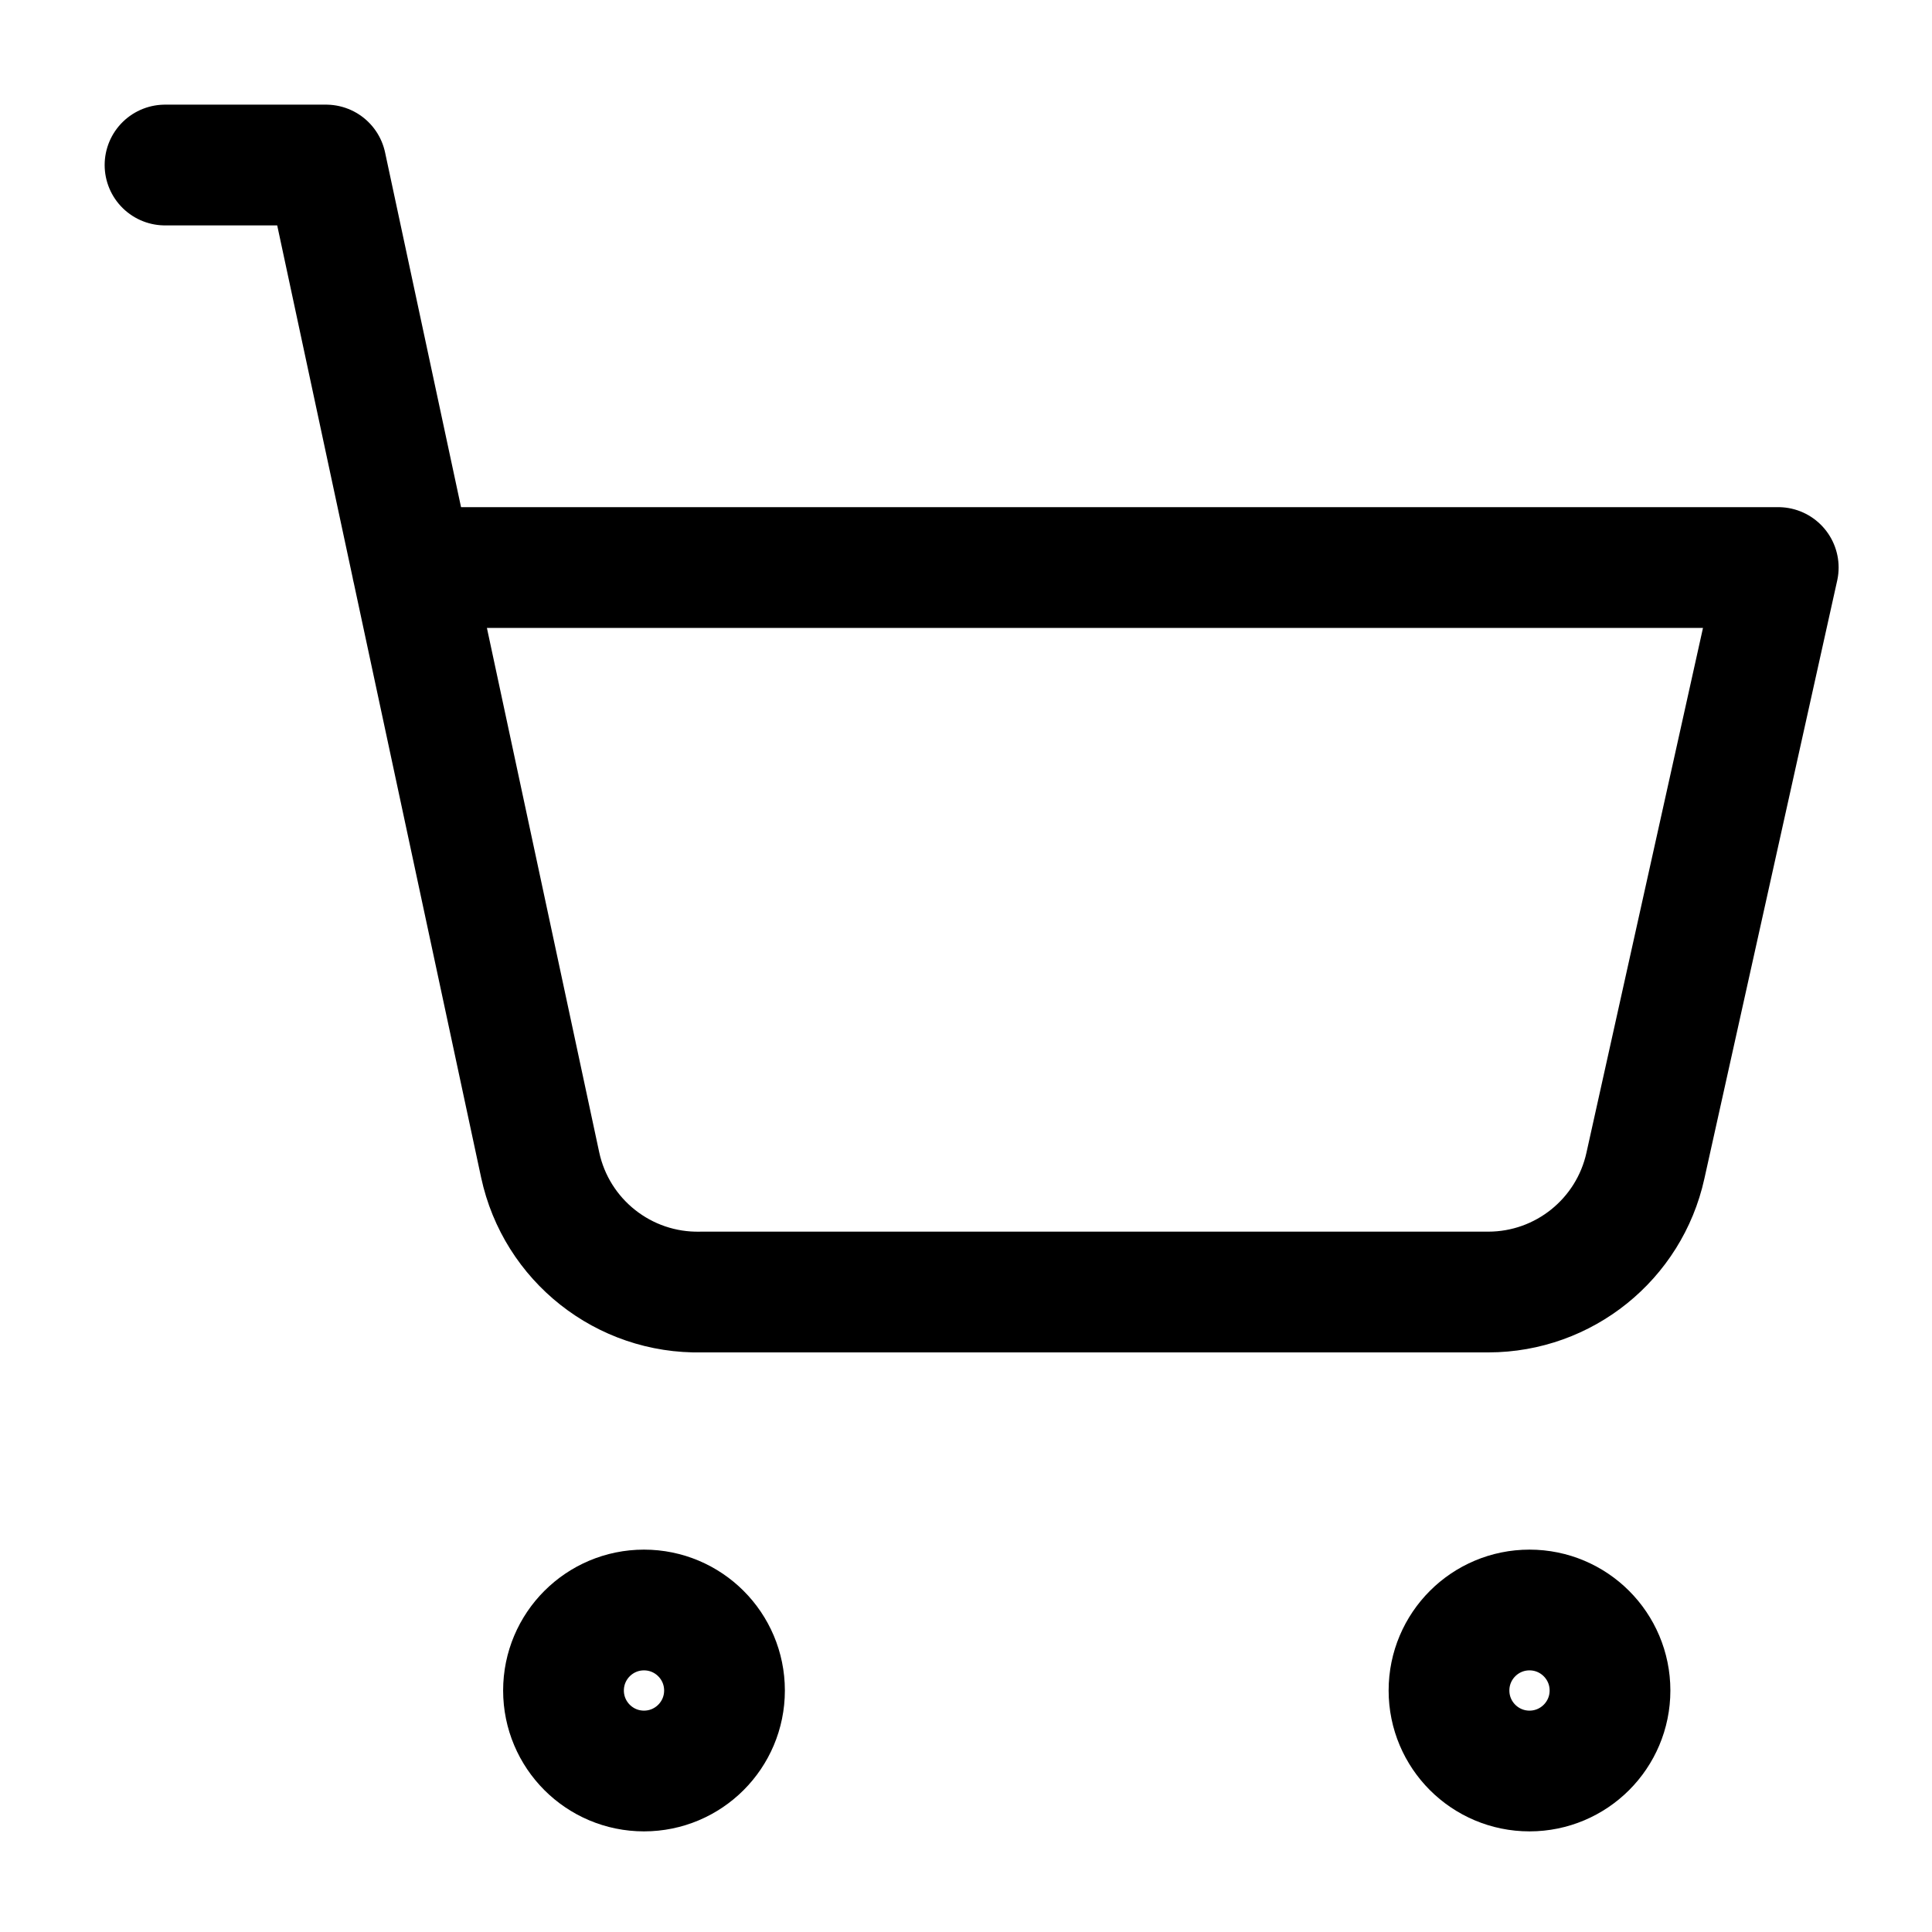
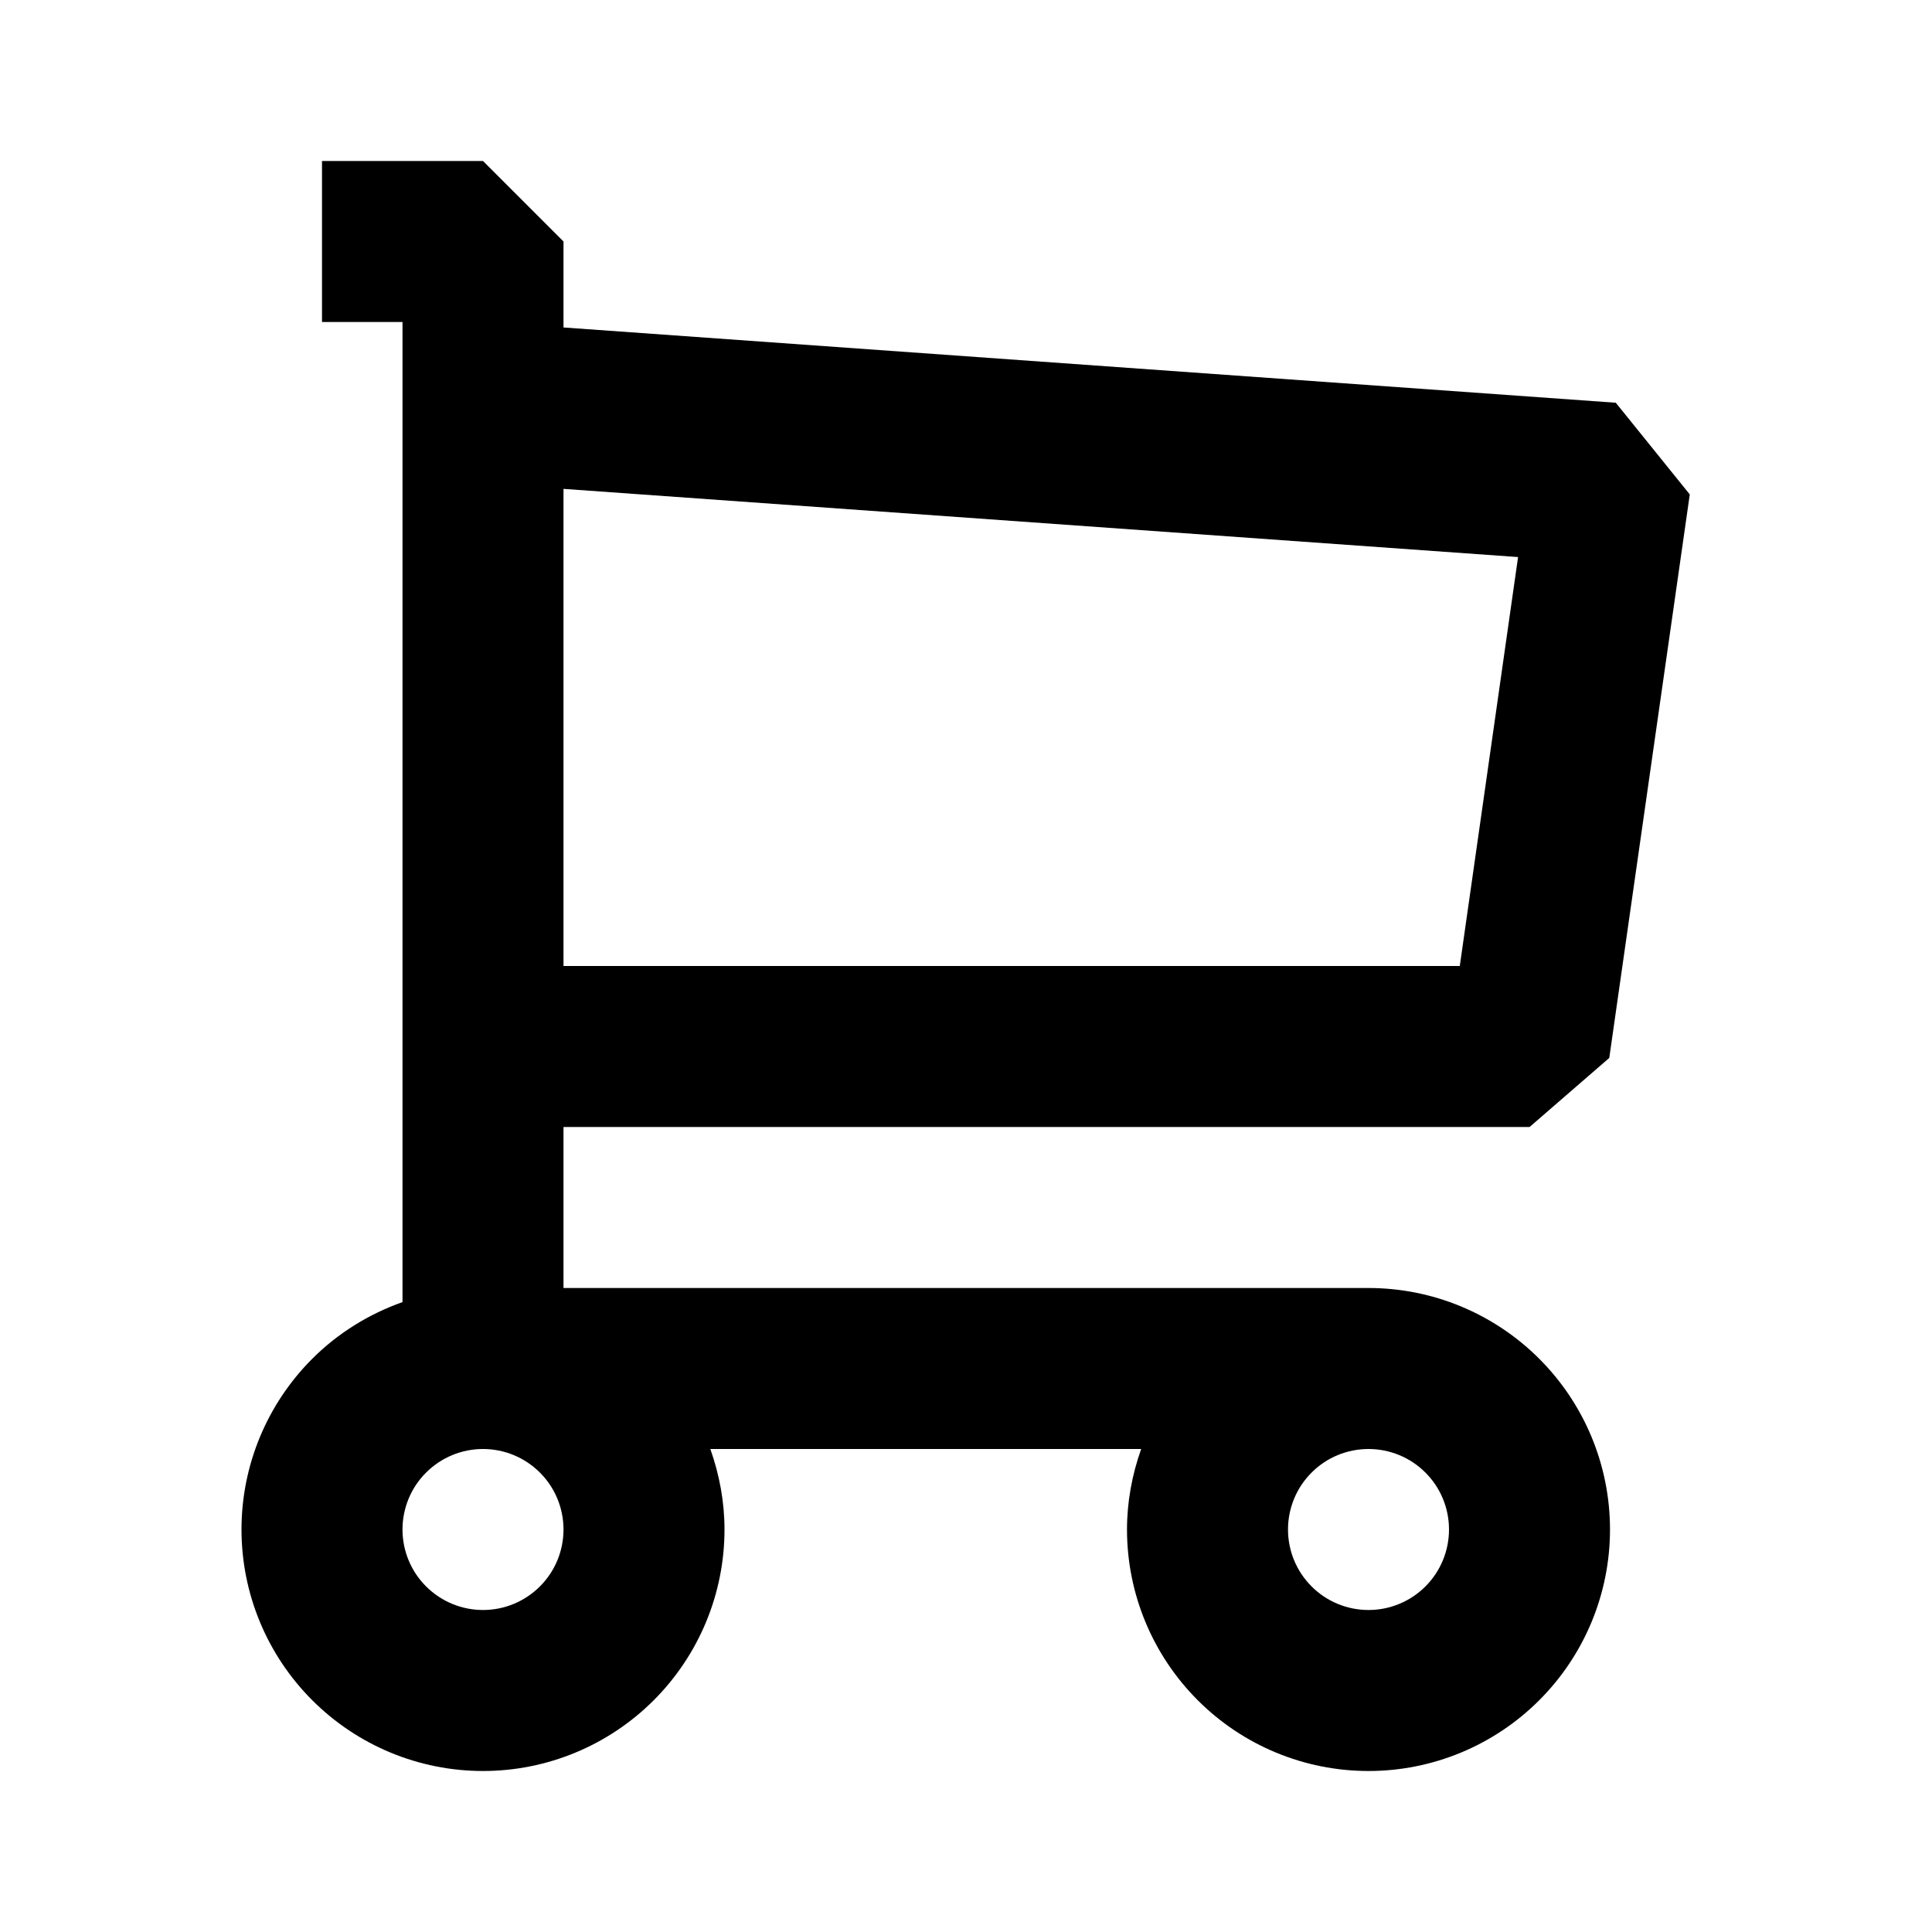
- <svg xmlns="http://www.w3.org/2000/svg" width="24" height="24" viewBox="0 0 24 24" fill="none" stroke="currentColor" stroke-width="1.5" stroke-linecap="round" stroke-linejoin="round">
-   <circle cx="8" cy="21" r="1" />
-   <circle cx="19" cy="21" r="1" />
-   <path d="M2.05 2.05h2l2.66 12.42a2 2 0 0 0 2 1.58h9.78a2 2 0 0 0 1.95-1.57l1.65-7.43H5.12" />
+ <svg xmlns="http://www.w3.org/2000/svg" width="24" height="24" viewBox="0 0 24 24" fill="none">
+   <path d="M7 3V4.068L20.072 5.003L20.991 6.142L19.991 13.142L19.001 14H7V16H17C17.796 16 18.558 16.316 19.121 16.879C19.684 17.442 20 18.204 20 19C20 19.796 19.684 20.558 19.121 21.121C18.558 21.684 17.796 22 17 22C16.204 22 15.441 21.684 14.879 21.121C14.316 20.558 14 19.796 14 19C14 18.656 14.063 18.319 14.176 18H8.824C8.937 18.319 9 18.656 9 19C9 19.796 8.684 20.558 8.121 21.121C7.558 21.684 6.796 22 6 22C5.204 22 4.442 21.684 3.879 21.121C3.316 20.558 3 19.796 3 19C3 18.204 3.316 17.442 3.879 16.879C4.198 16.56 4.583 16.323 5 16.175V4H4V2H6L7 3ZM6 18C5.735 18 5.481 18.105 5.293 18.293C5.105 18.48 5 18.735 5 19C5 19.265 5.105 19.52 5.293 19.707C5.481 19.895 5.735 20 6 20C6.265 20 6.519 19.895 6.707 19.707C6.895 19.52 7 19.265 7 19C7 18.735 6.895 18.48 6.707 18.293C6.519 18.105 6.265 18 6 18ZM17 18C16.735 18 16.48 18.105 16.293 18.293C16.105 18.48 16 18.735 16 19C16 19.265 16.105 19.52 16.293 19.707C16.48 19.895 16.735 20 17 20C17.265 20 17.52 19.895 17.707 19.707C17.895 19.52 18 19.265 18 19C18 18.735 17.895 18.48 17.707 18.293C17.52 18.105 17.265 18 17 18ZM7 12H18.134L18.858 6.92L7 6.073V12Z" fill="currentColor" />
</svg>
